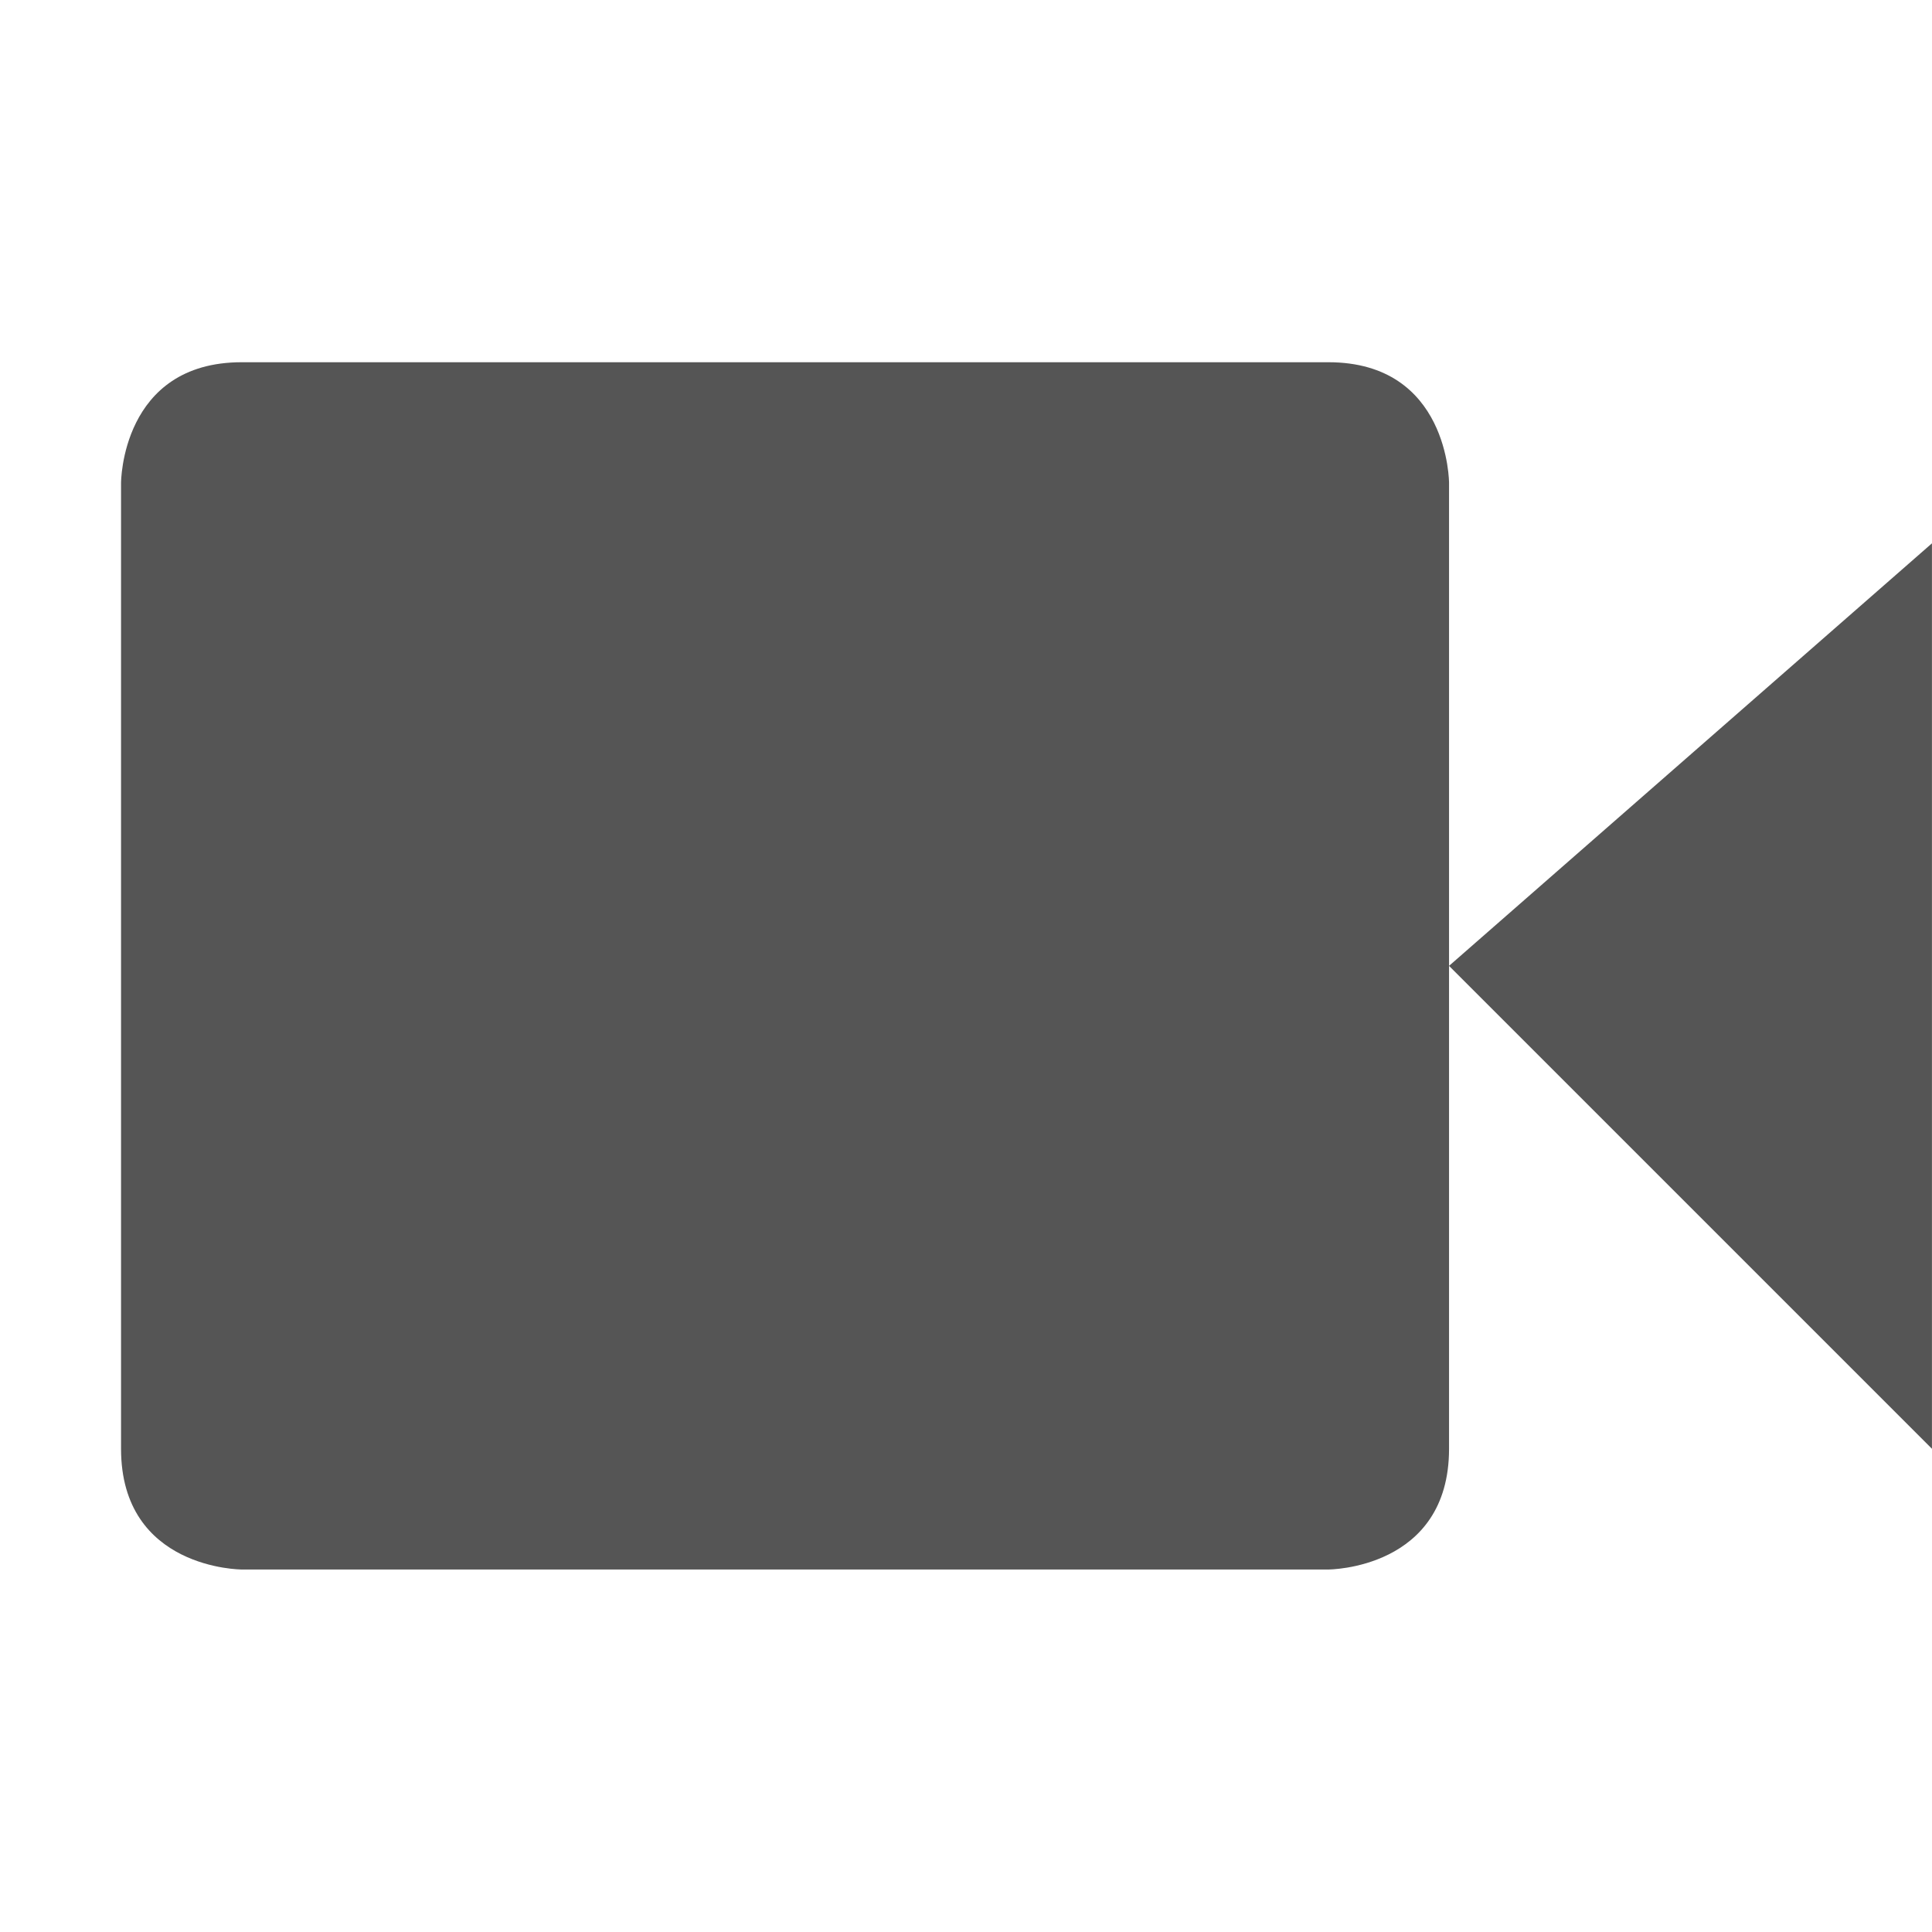
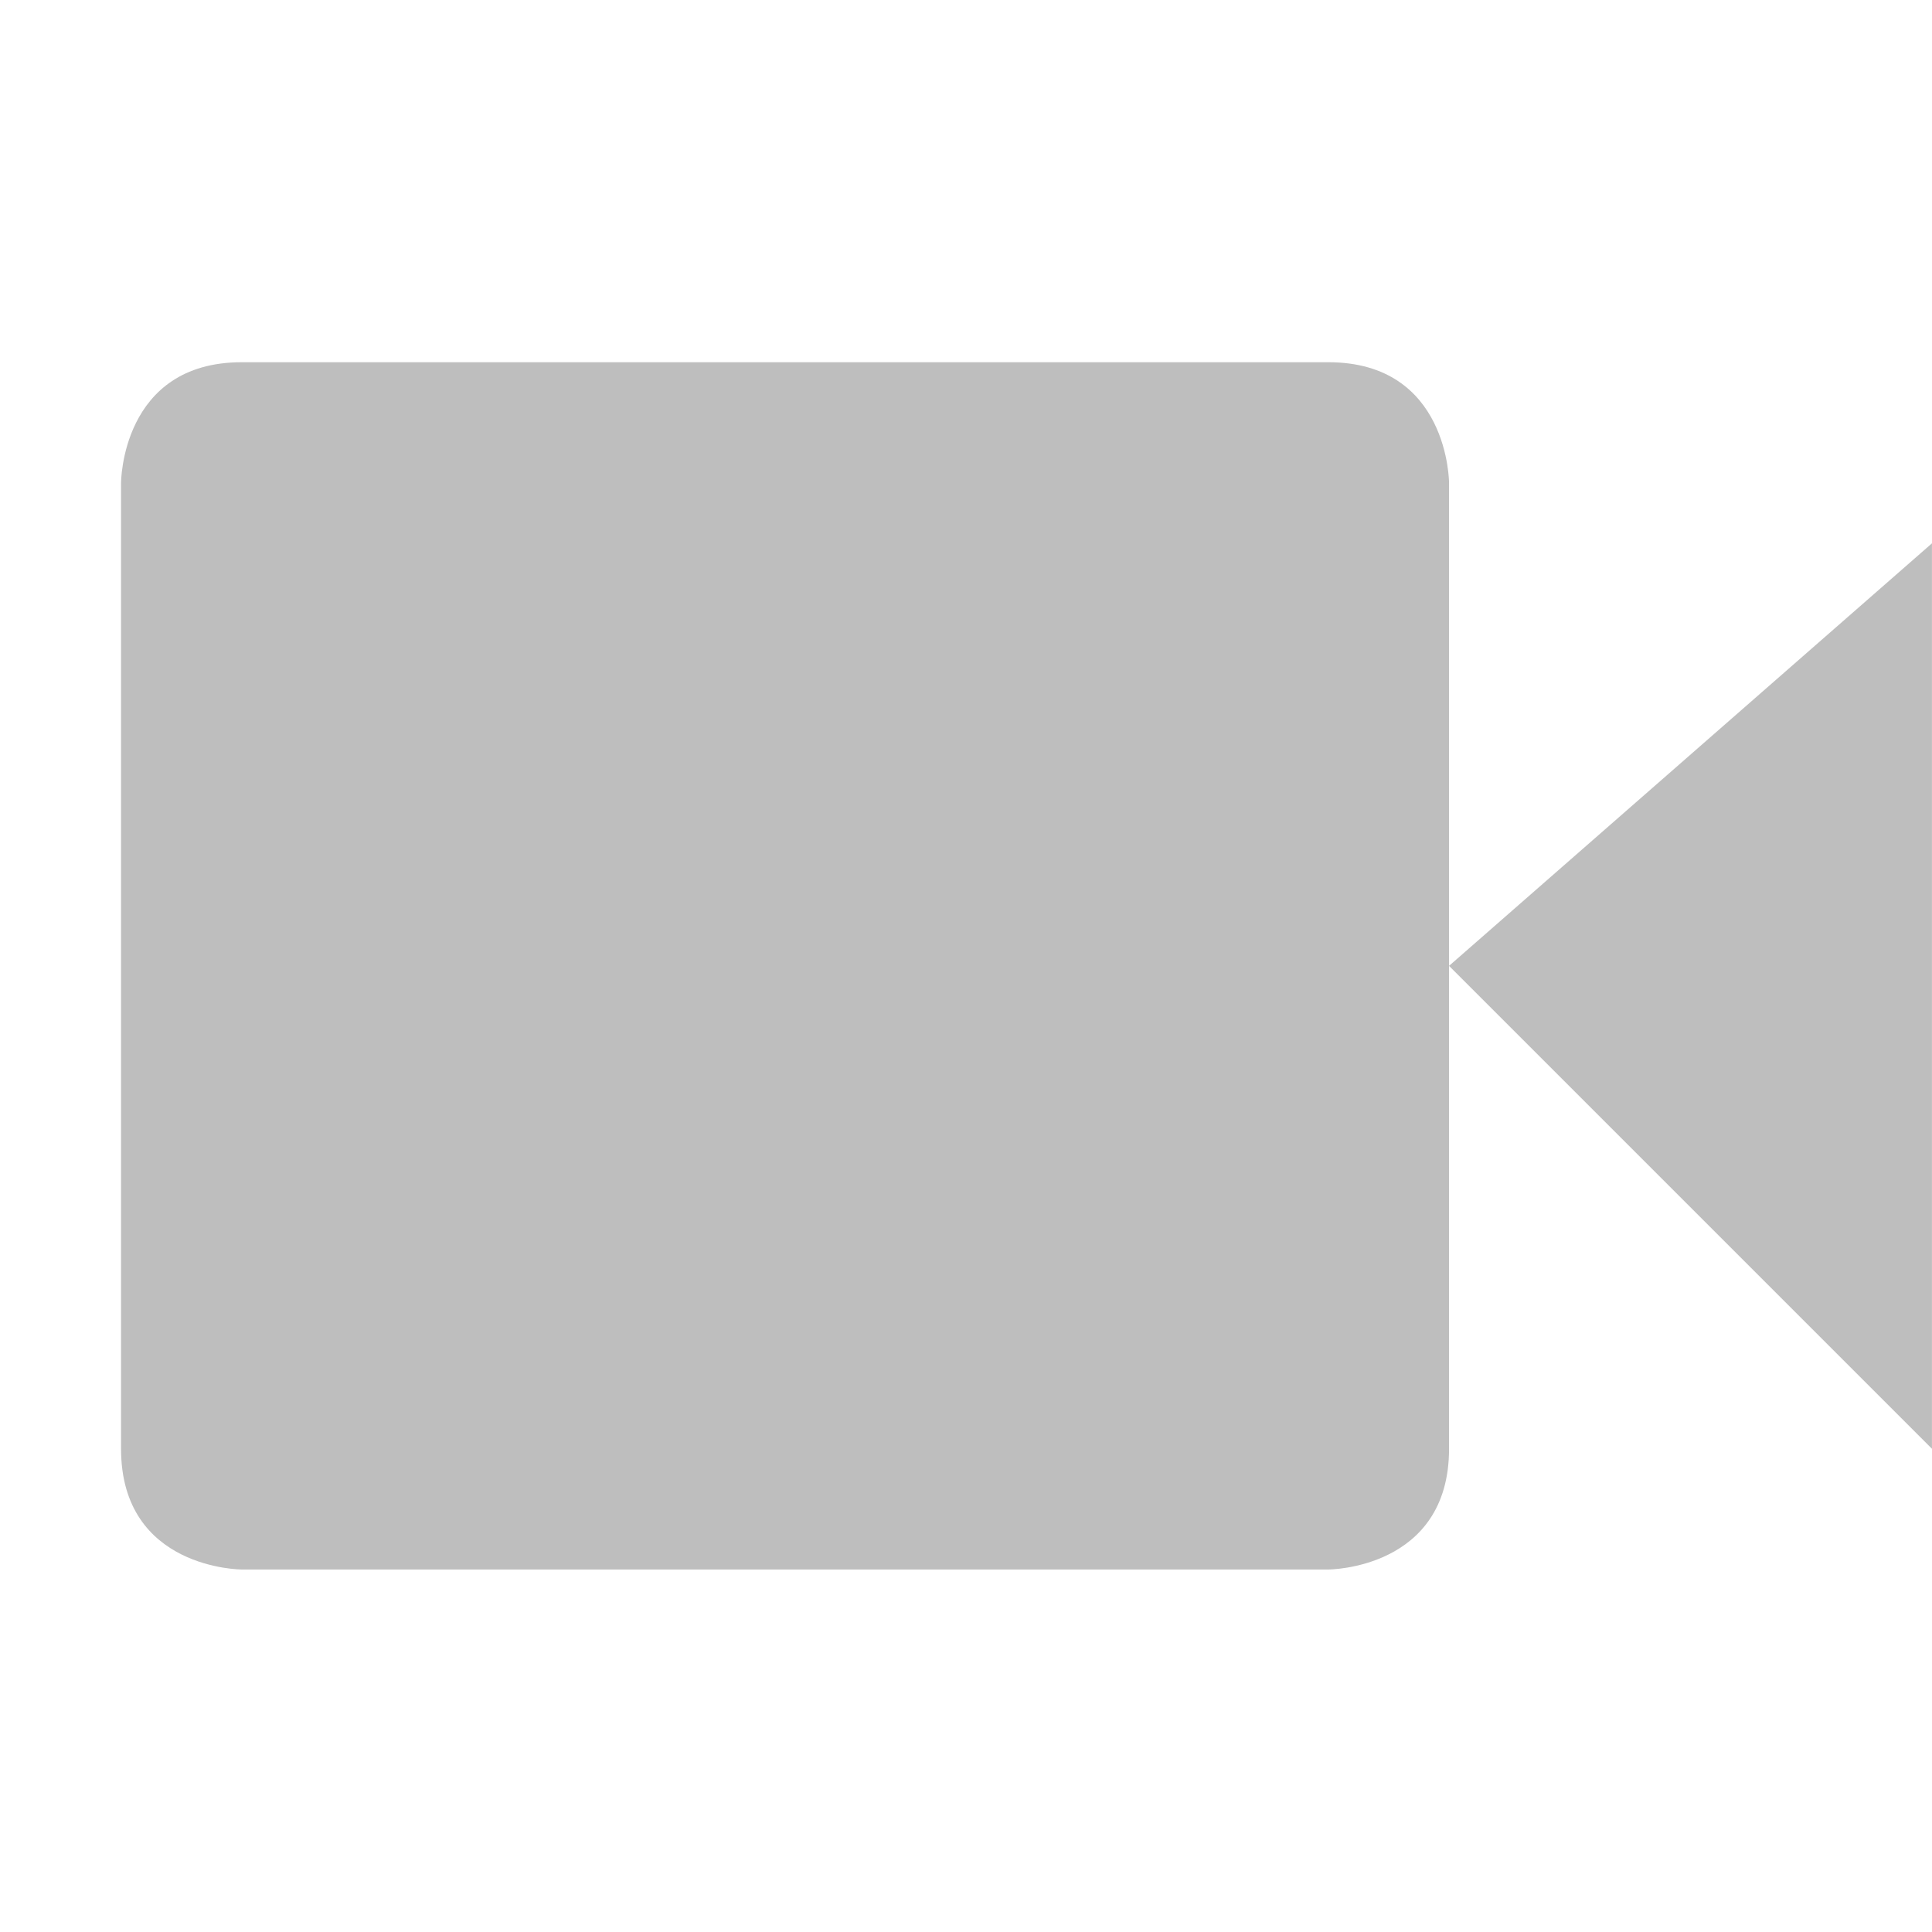
<svg xmlns="http://www.w3.org/2000/svg" xmlns:ns1="http://www.openswatchbook.org/uri/2009/osb" height="16" id="svg7384" style="enable-background:new" version="1.1" width="16.003">
  <defs id="defs7386">
    <linearGradient id="linearGradient5606" ns1:paint="solid">
      <stop id="stop5608" offset="0" style="stop-color:#000000;stop-opacity:1;" />
    </linearGradient>
    <filter color-interpolation-filters="sRGB" id="filter7554">
      <feBlend id="feBlend7556" in2="BackgroundImage" mode="darken" />
    </filter>
  </defs>
  <g id="layer9" style="display:inline" transform="translate(-762.9974,307.0034)" />
  <g id="layer10" style="display:inline;filter:url(#filter7554)" transform="translate(-762.9974,307.0034)" />
  <g id="layer1" style="display:inline" transform="translate(-521.9972,-309.9966)" />
  <g id="layer14" style="display:inline" transform="translate(-762.9974,307.0034)">
-     <path d="m 765,-304.003 9,0 c 1,0 1,1 1,1 l 0,8 c 0,1 -1,1 -1,1 l -9,0 c 0,0 -1,0 -1,-1 l 0,-8 c 0,0 0,-1 1,-1 z m 14,1.5 0,7.5 -4,-4 z" id="path5243" style="font-size:medium;font-style:normal;font-variant:normal;font-weight:normal;font-stretch:normal;text-indent:0;text-align:start;text-decoration:none;line-height:normal;letter-spacing:normal;word-spacing:normal;text-transform:none;direction:ltr;block-progression:tb;writing-mode:lr-tb;text-anchor:start;baseline-shift:baseline;color:#000000;fill:#555555;fill-opacity:1;stroke:none;stroke-width:2;marker:none;visibility:visible;display:inline;overflow:visible;enable-background:accumulate;font-family:Sans;-inkscape-font-specification:Sans" />
+     <path d="m 765,-304.003 9,0 c 1,0 1,1 1,1 l 0,8 c 0,1 -1,1 -1,1 l -9,0 c 0,0 -1,0 -1,-1 l 0,-8 c 0,0 0,-1 1,-1 z m 14,1.5 0,7.5 -4,-4 z" id="path5243" style="font-size:medium;font-style:normal;font-variant:normal;font-weight:normal;font-stretch:normal;text-indent:0;text-align:start;text-decoration:none;line-height:normal;letter-spacing:normal;word-spacing:normal;text-transform:none;direction:ltr;block-progression:tb;writing-mode:lr-tb;text-anchor:start;baseline-shift:baseline;color:#000000;fill:#bebebe;fill-opacity:1;stroke:none;stroke-width:2;marker:none;visibility:visible;display:inline;overflow:visible;enable-background:accumulate;font-family:Sans;-inkscape-font-specification:Sans" />
  </g>
  <g id="layer15" style="display:inline" transform="translate(-762.9974,307.0034)" />
  <g id="g71291" style="display:inline" transform="translate(-762.9974,307.0034)" />
  <g id="layer2" style="display:inline" transform="translate(-521.9972,-159.9966)" />
  <g id="g6058" style="display:inline" transform="translate(-521.9972,-159.9966)" />
  <g id="layer12" style="display:inline" transform="translate(-762.9974,307.0034)" />
</svg>
